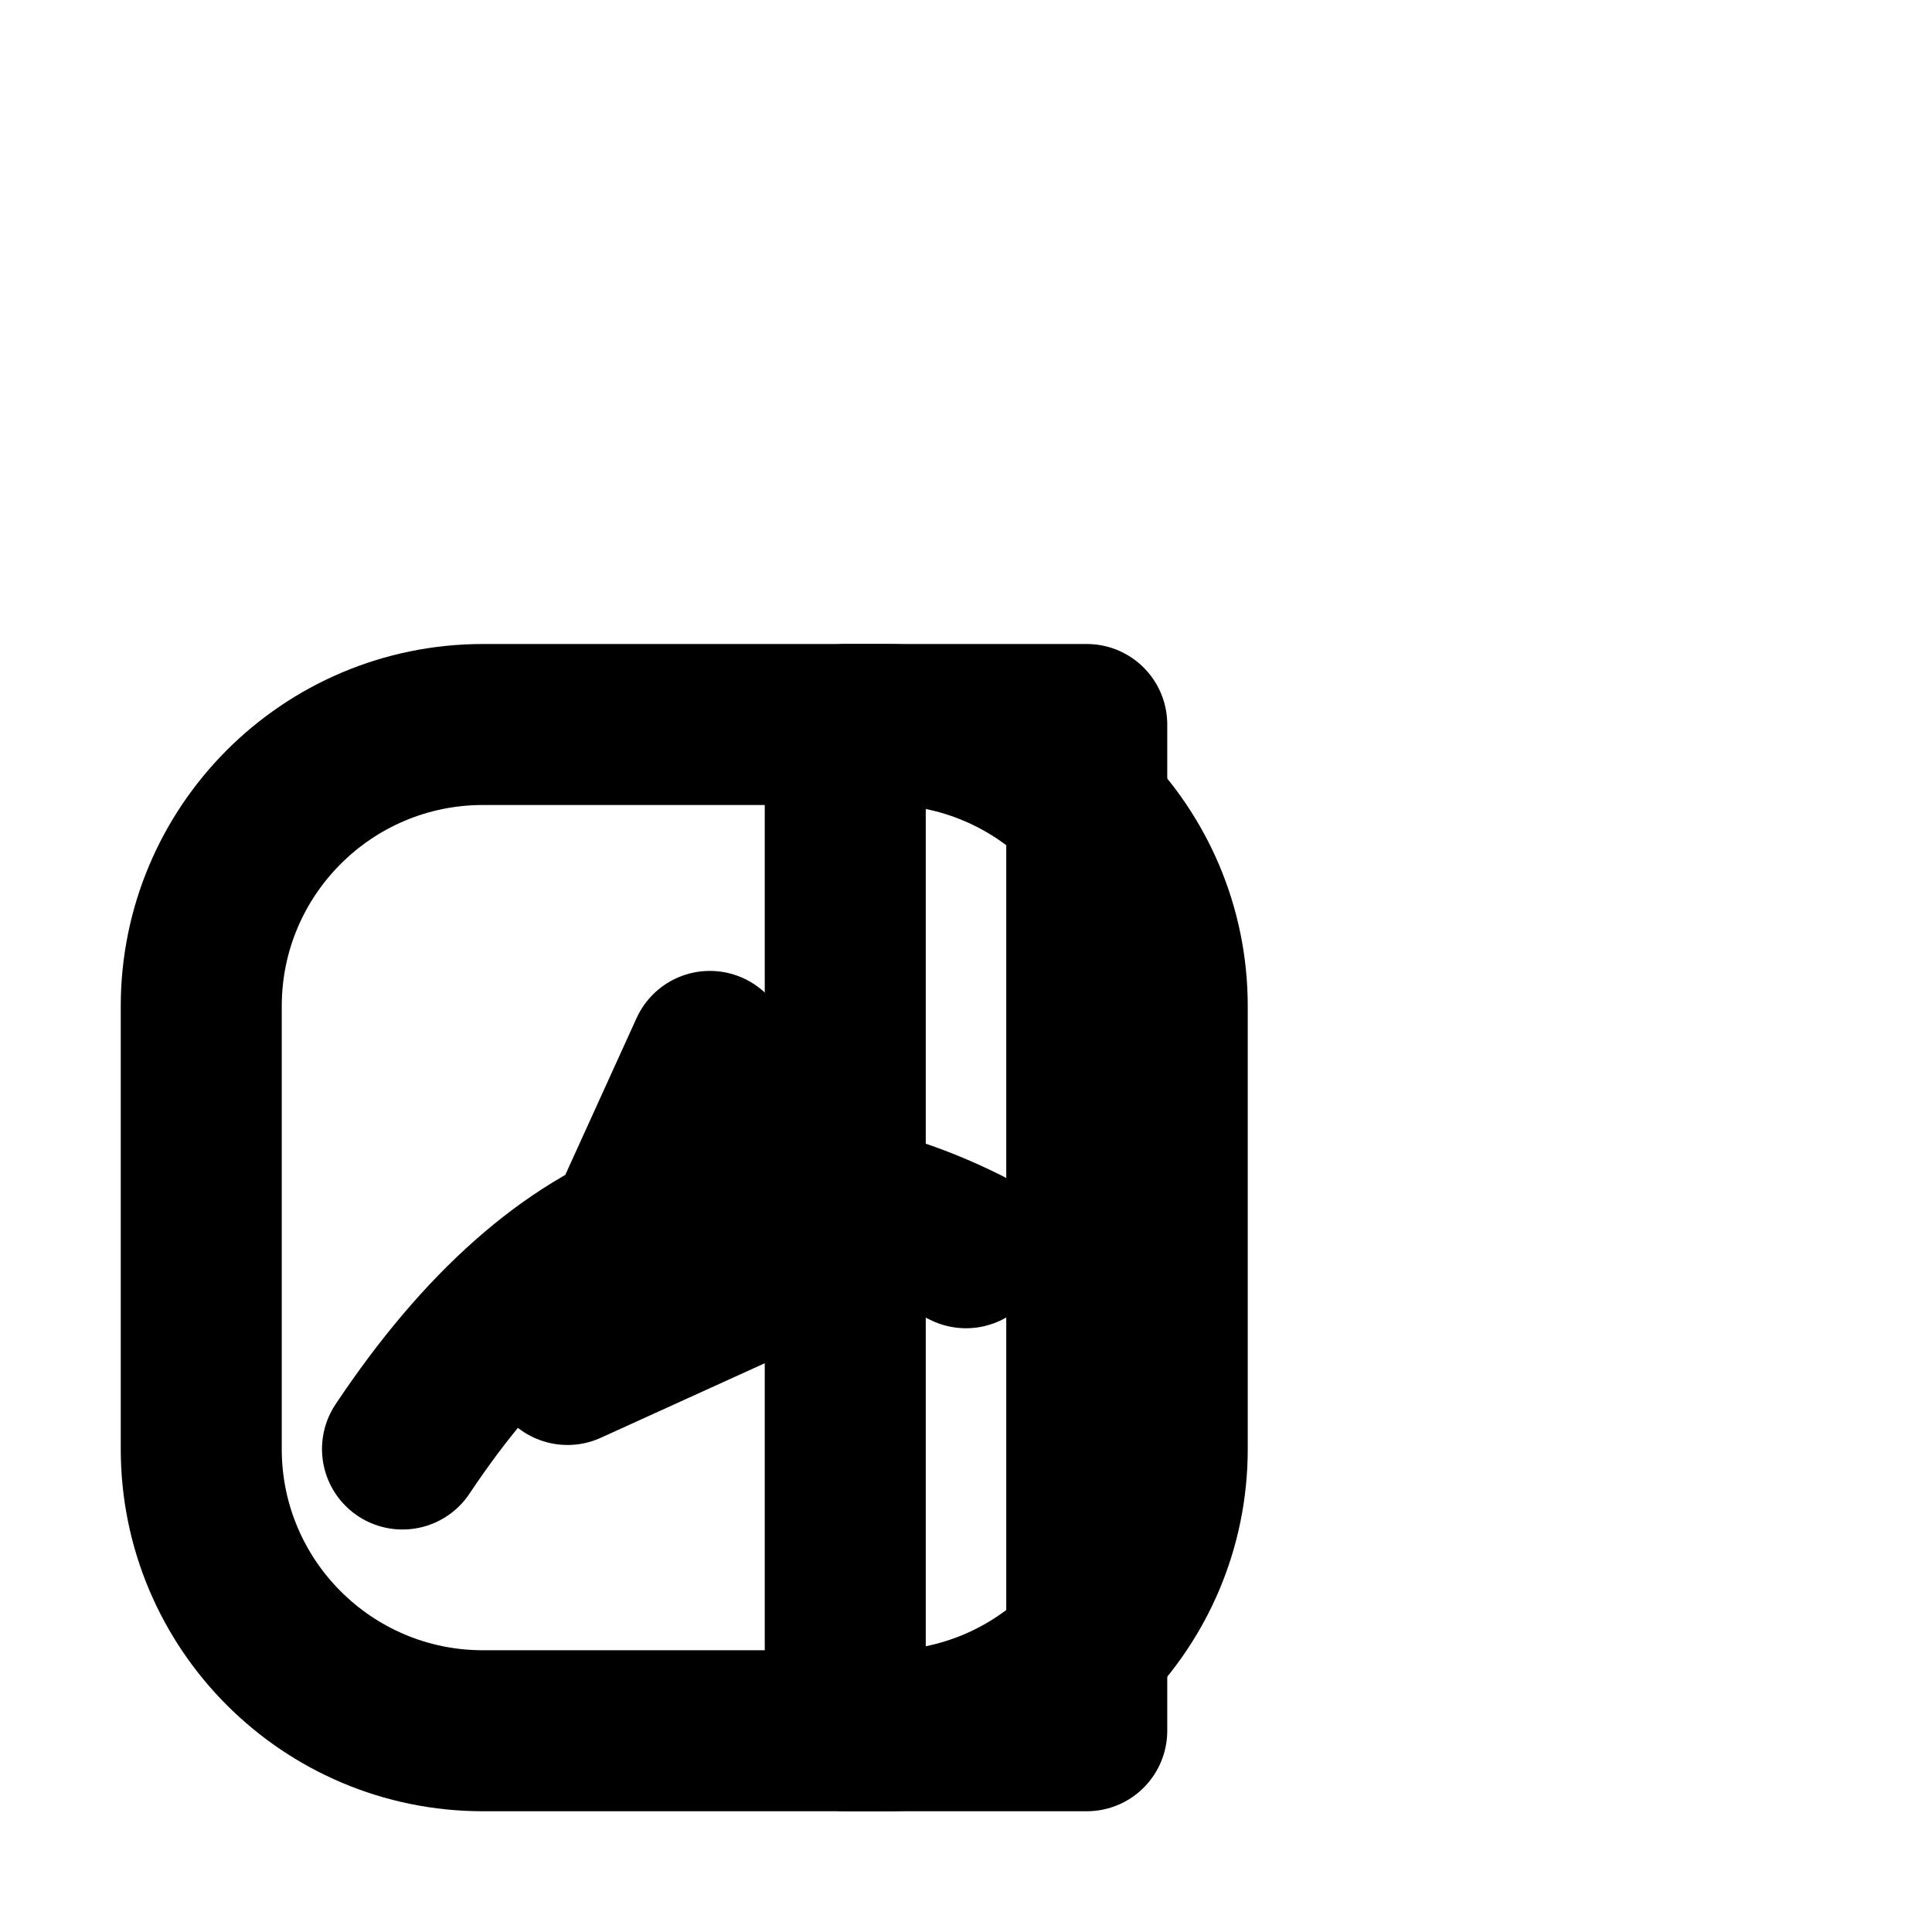
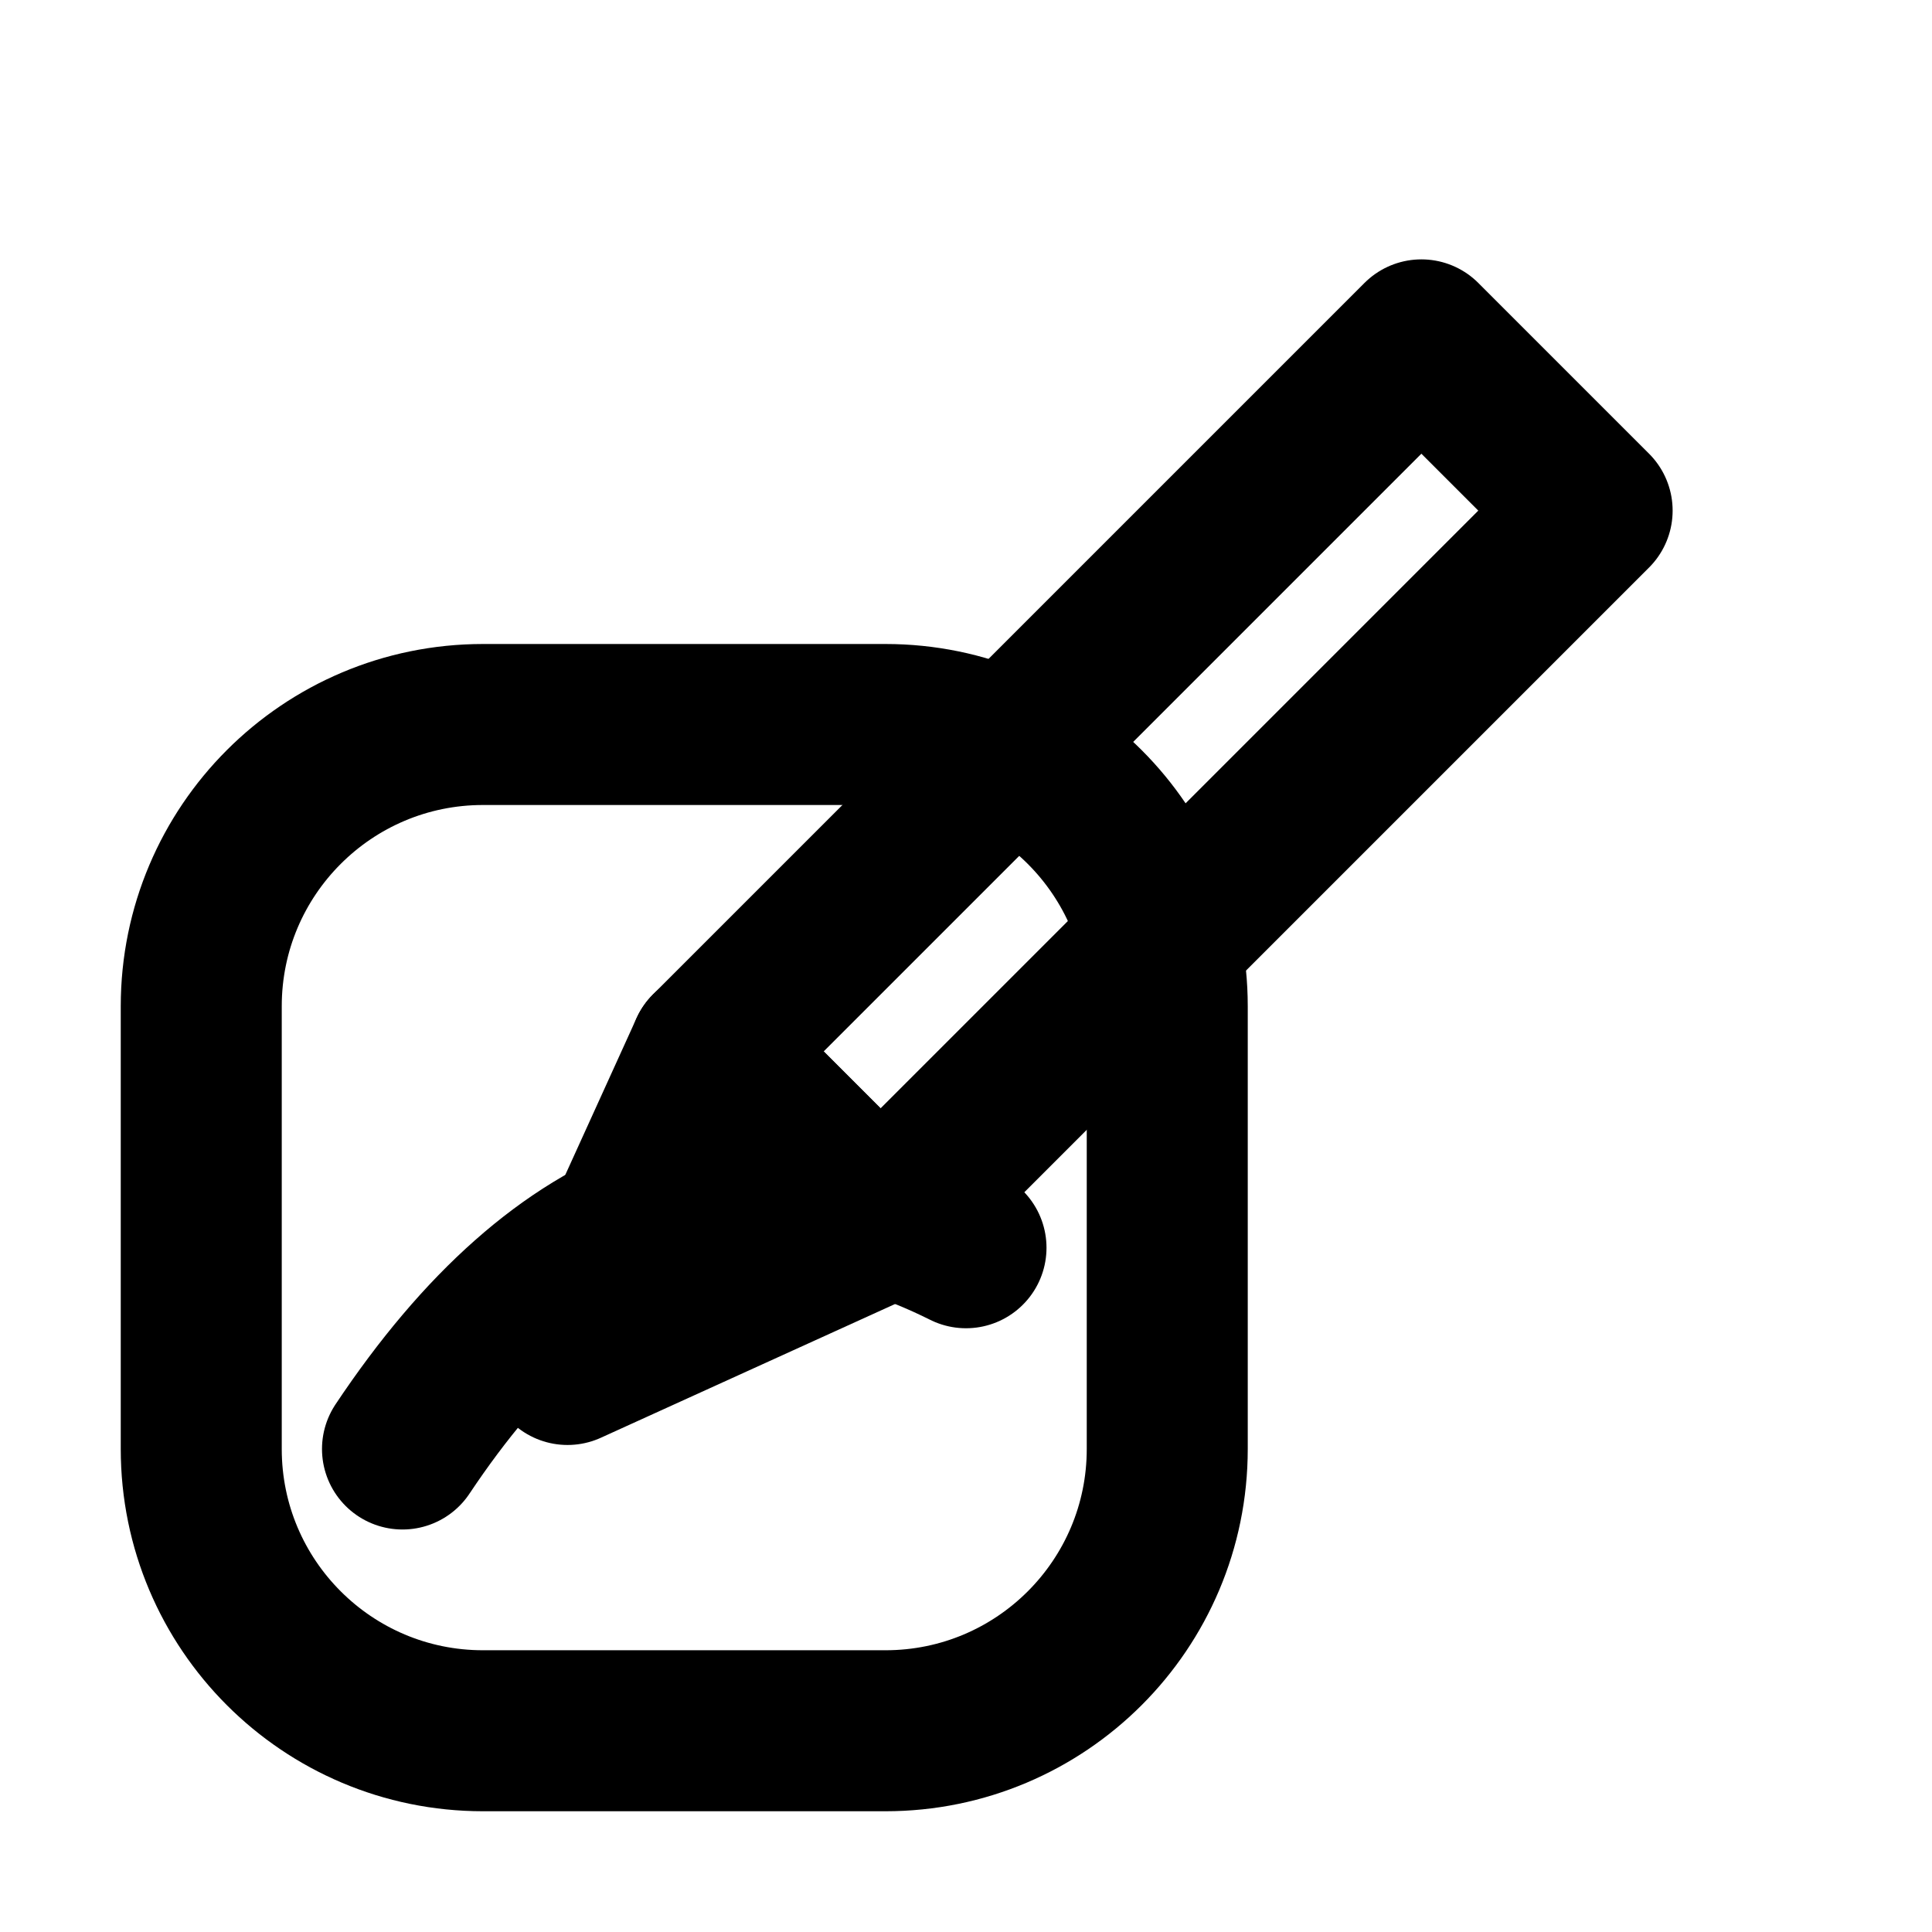
<svg xmlns="http://www.w3.org/2000/svg" width="24" height="24" viewBox="0 0 24 24" fill="none" stroke="currentColor" stroke-width="2" stroke-linecap="round" stroke-linejoin="round">
  <path d="M6 9H11A3.5 3.5 0 0 1 14.5 12.5V18A3.5 3.5 0 0 1 11 21.5H6A3.5 3.5 0 0 1 2.5 18V12.5A3.5 3.5 0 0 1 6 9Z" />
  <path d="M5 18Q8 13.5 12 15.5" />
-   <path d="M10.5 9H13.5V21.5H10.5Z" />
+   <path d="M10.939 15.182 8.818 13.061 17.657 4.222 19.778 6.343 10.939 15.182Z" />
  <path d="M10.939 15.182 7.05 16.95 8.818 13.061 10.939 15.182Z" />
</svg>
